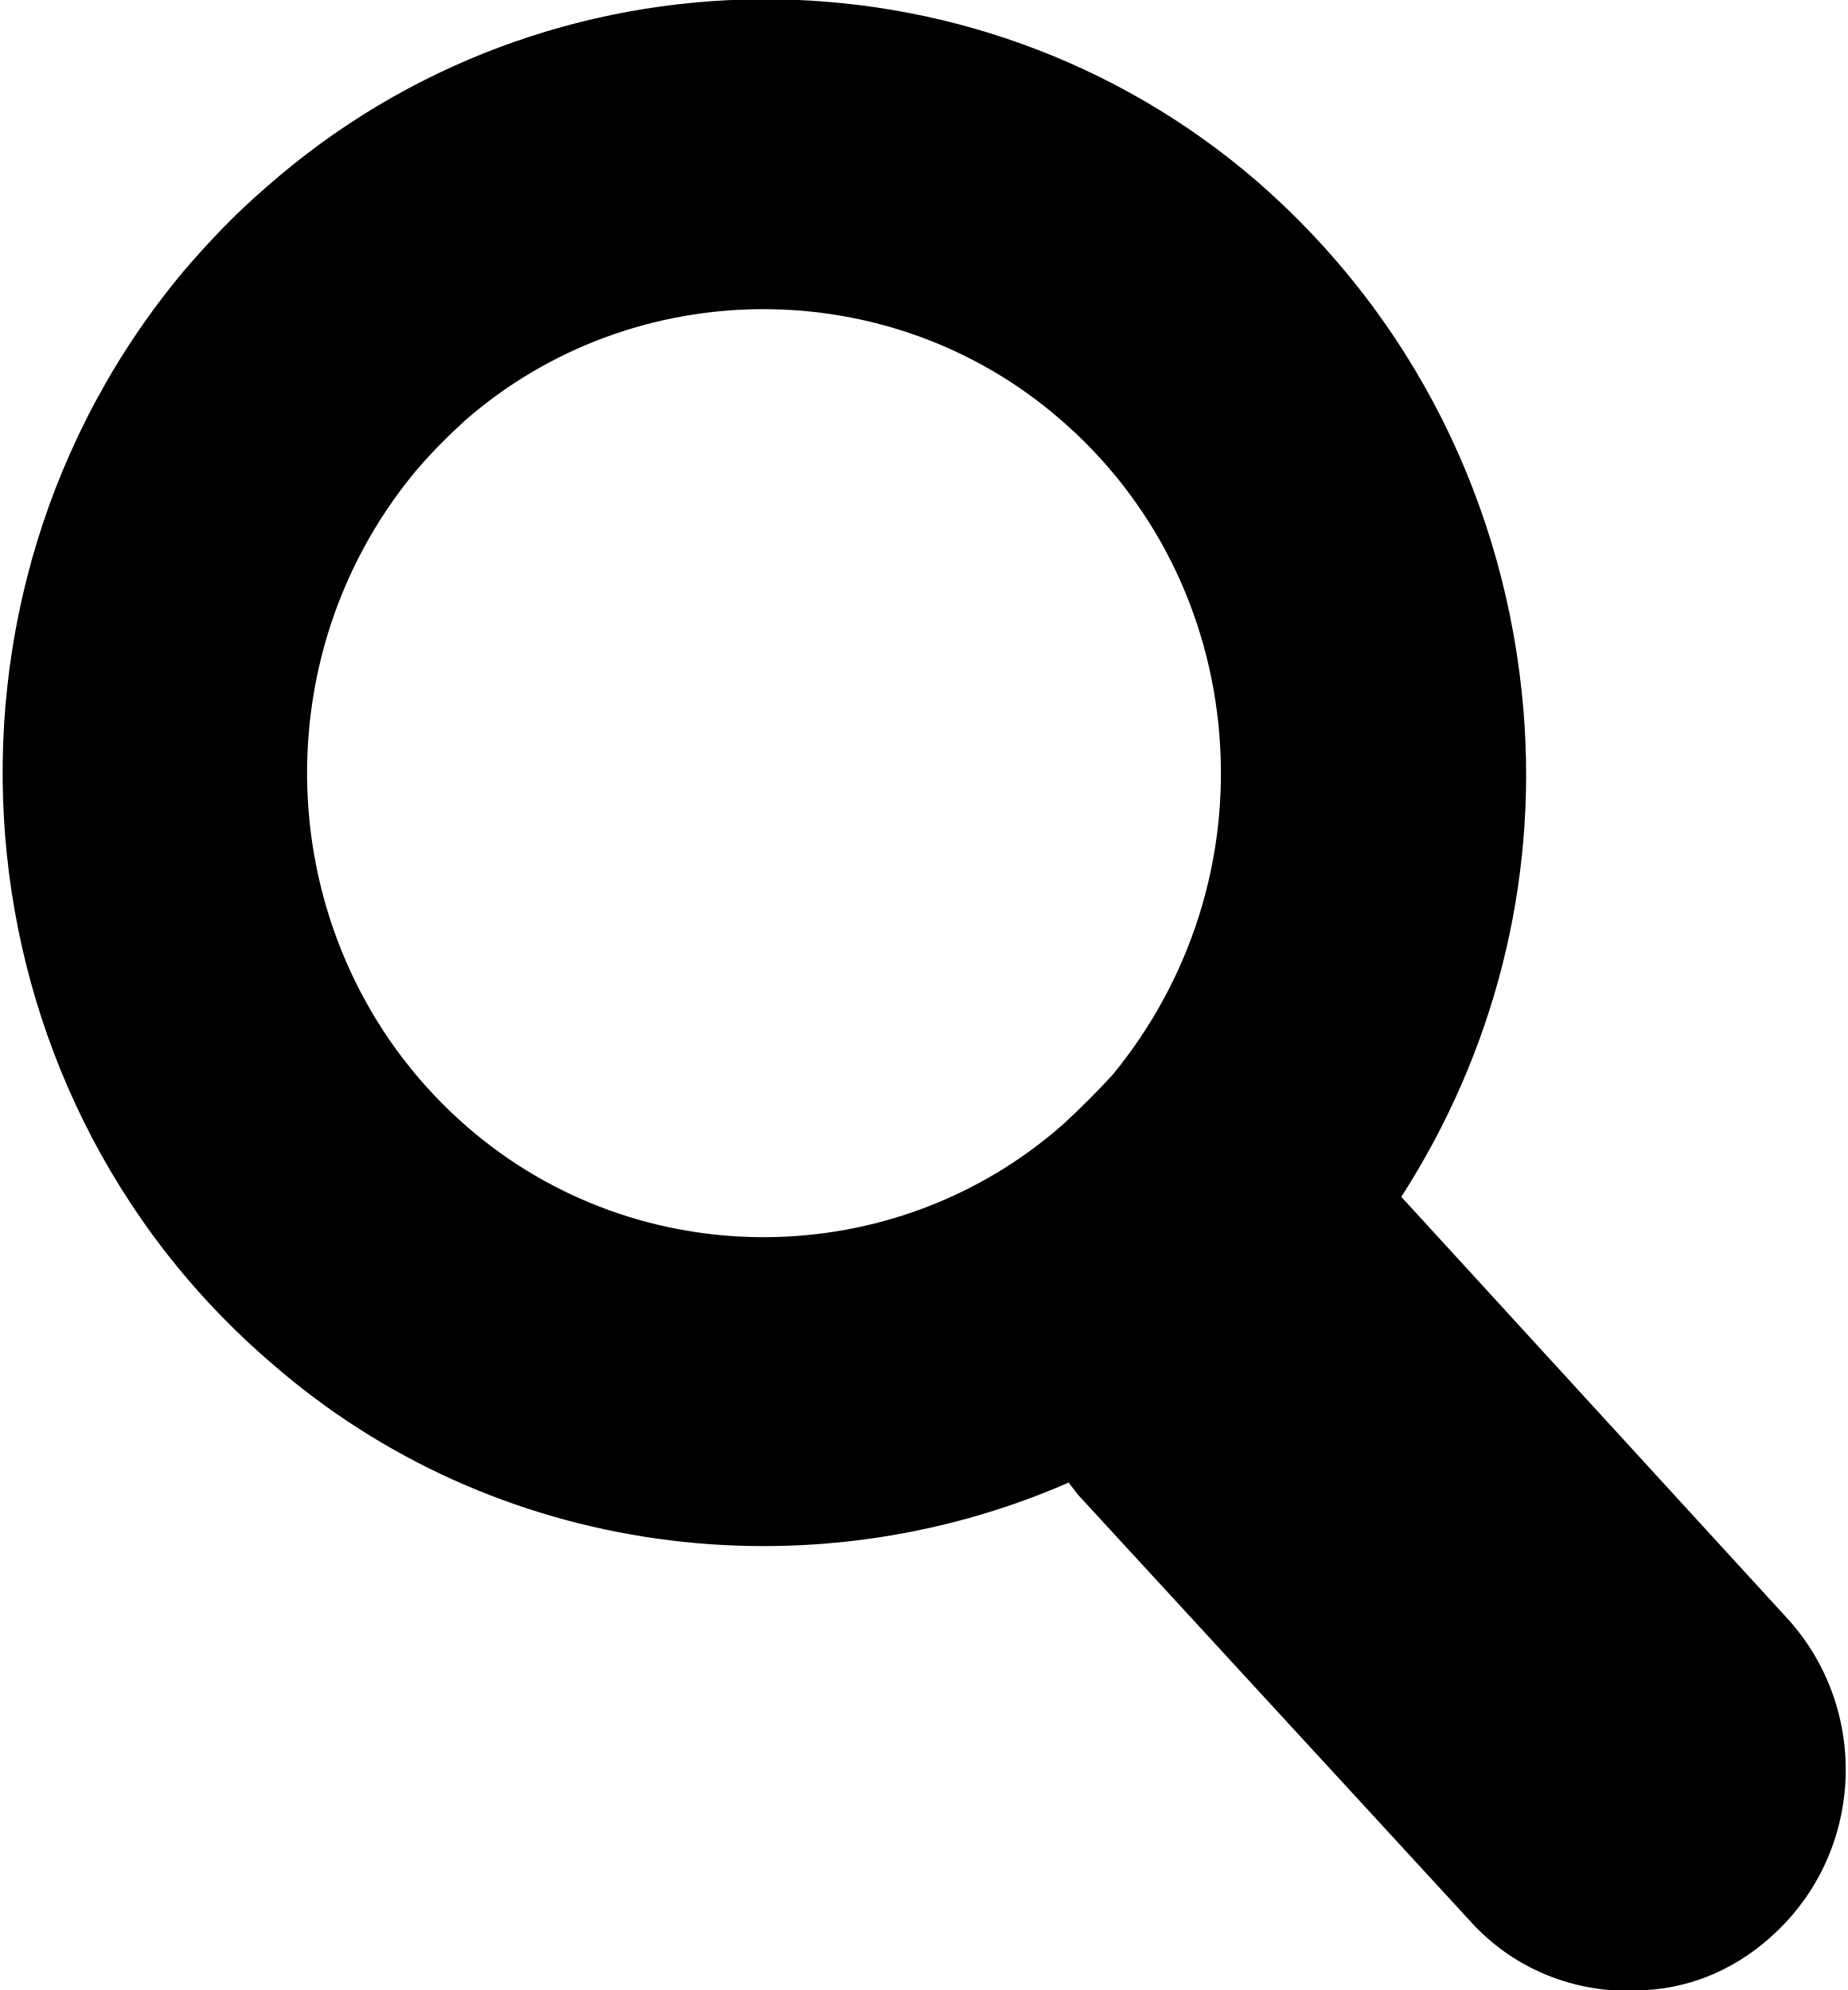
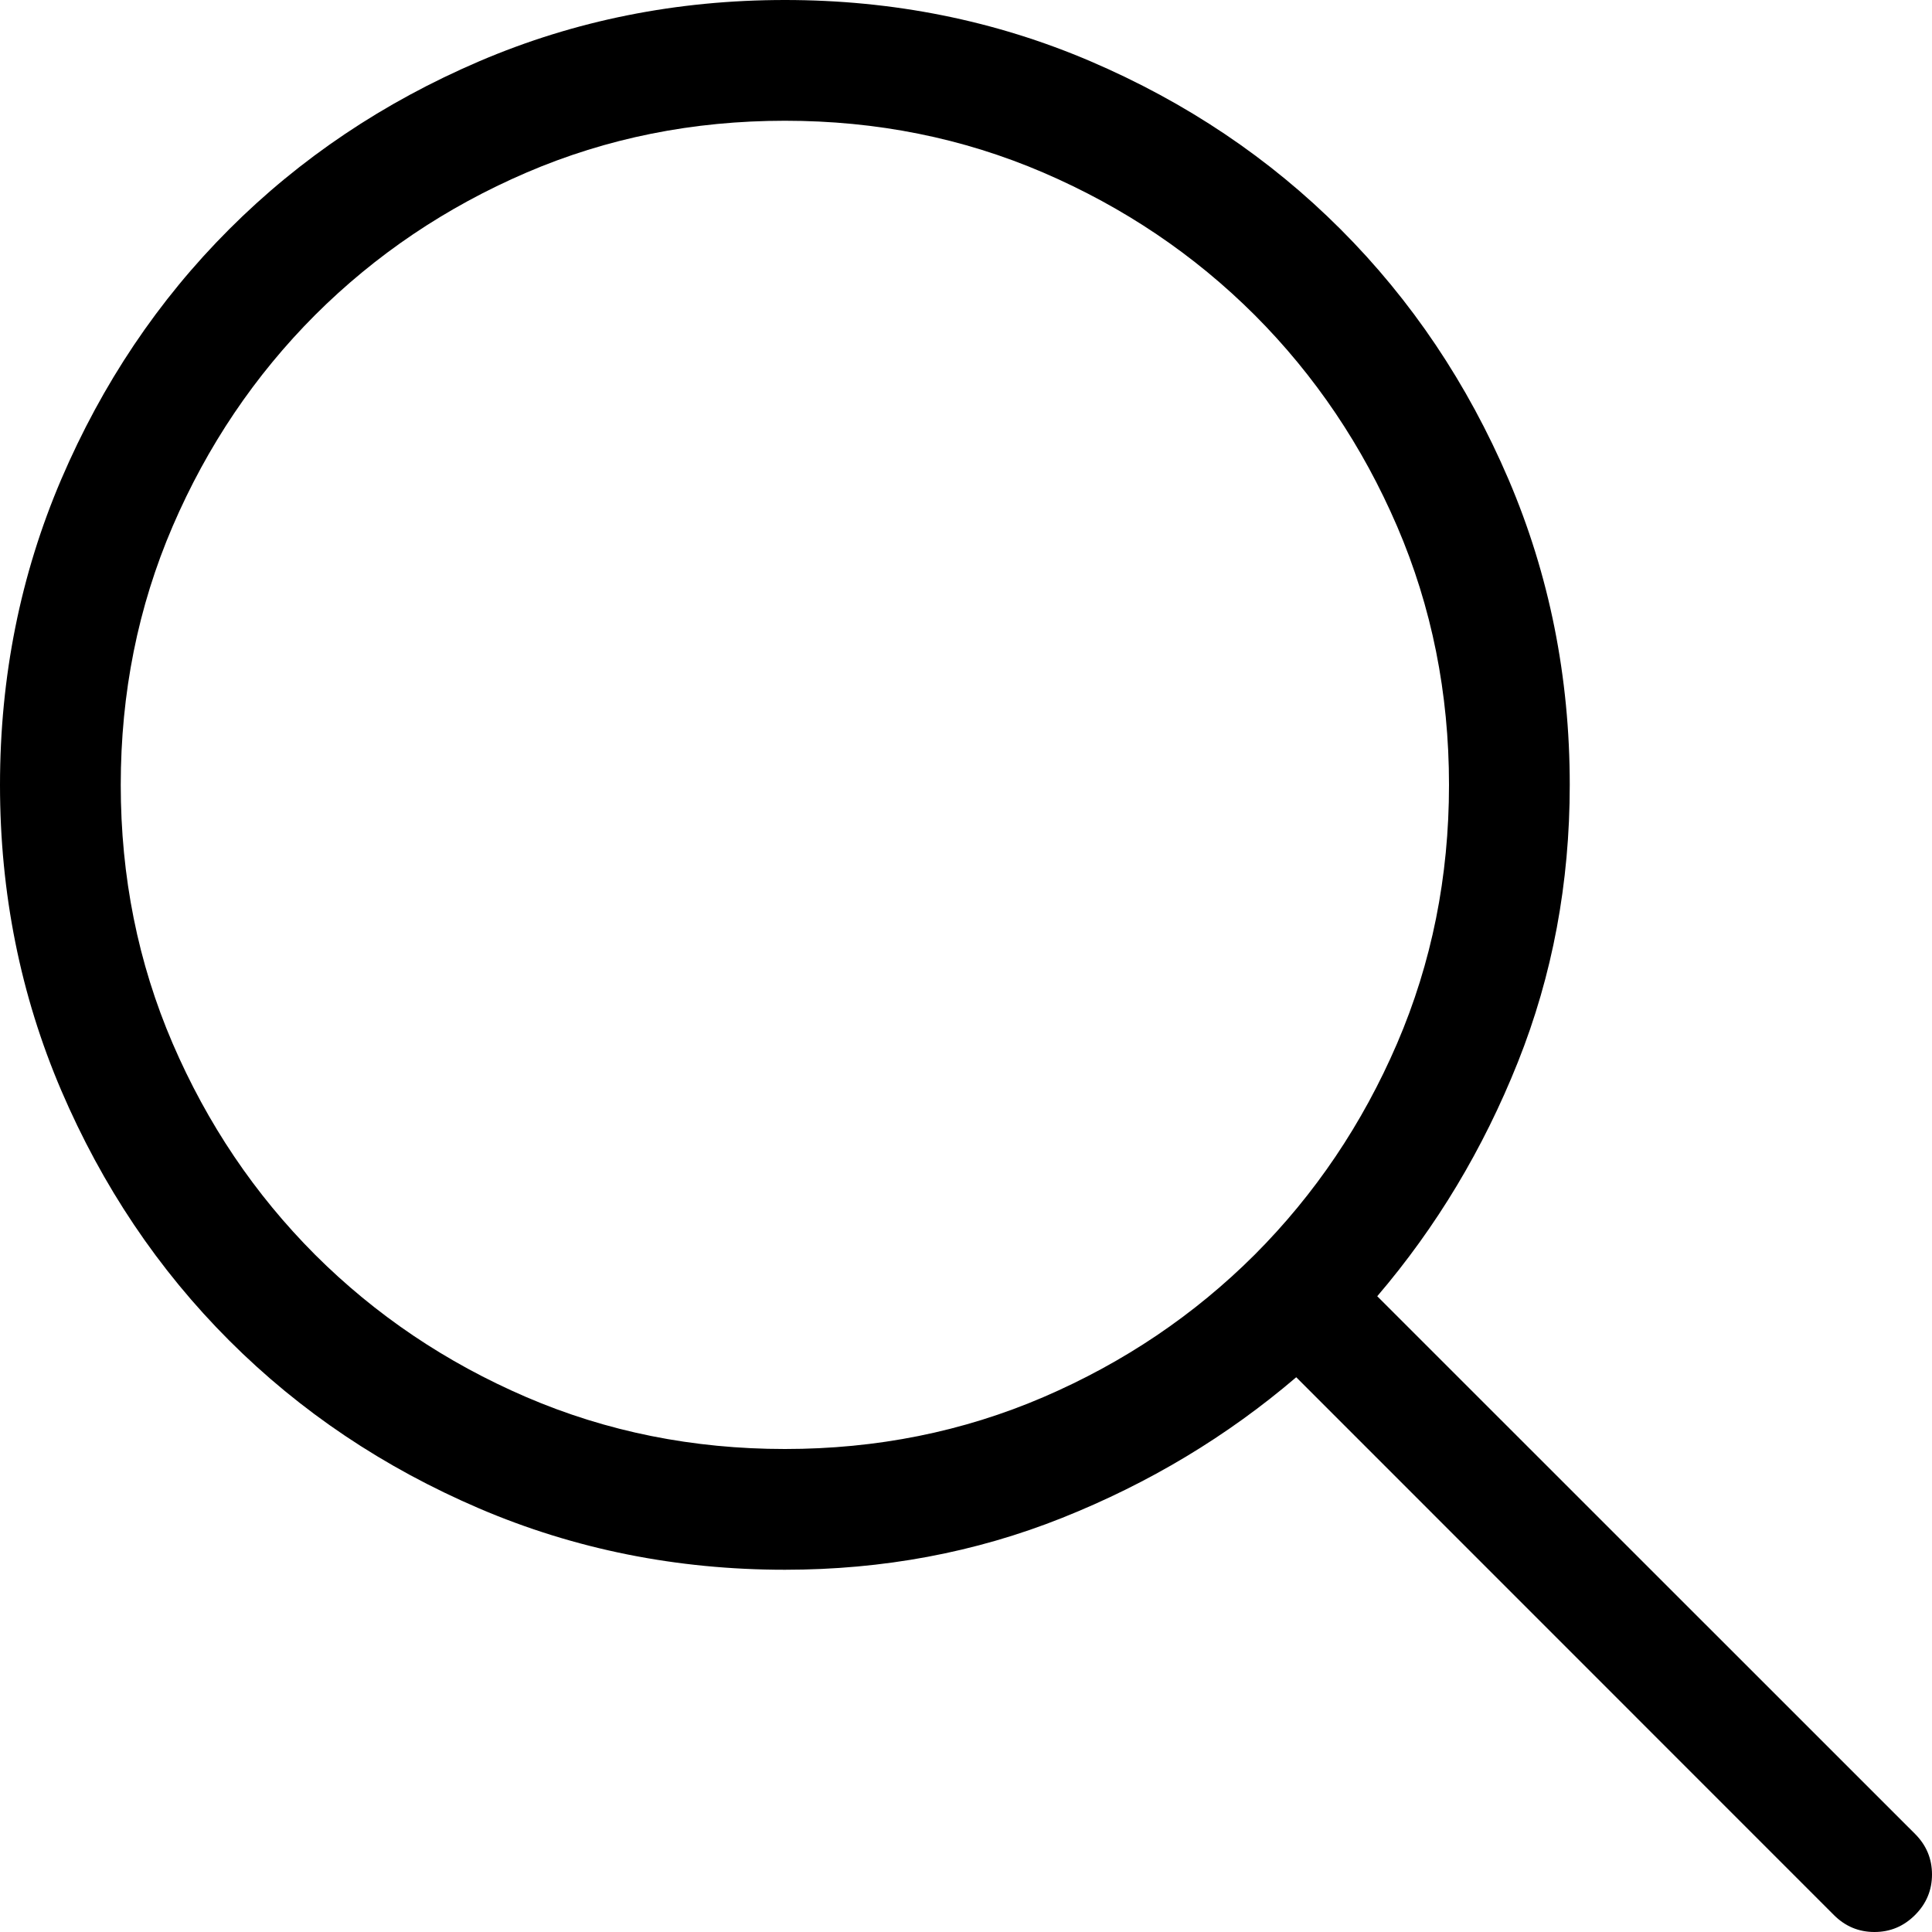
- <svg xmlns="http://www.w3.org/2000/svg" width="13px" height="14px">
-   <path fill="rgb(0,0,0)" fill-rule="evenodd" d="M 12.5 13.59C 12.24 13.84 11.92 13.98 11.59 14 11.14 14.04 10.67 13.88 10.34 13.51 10.34 13.51 7.58 10.51 7.58 10.51 7.56 10.48 7.54 10.46 7.52 10.43 5.69 11.23 3.48 10.96 1.91 9.59-0.35 7.65-0.62 4.2 1.29 1.91 1.47 1.7 1.66 1.5 1.87 1.32 3.85-0.43 6.85-0.45 8.85 1.28 9.94 2.23 10.6 3.55 10.72 5 10.82 6.22 10.51 7.41 9.86 8.42 9.86 8.42 12.58 11.39 12.58 11.39 13.15 12.02 13.12 13 12.5 13.59ZM 7.46 2.95C 6.26 1.91 4.46 1.92 3.27 2.96 3.15 3.07 3.03 3.19 2.92 3.32 1.78 4.7 1.94 6.76 3.29 7.93 4.49 8.97 6.29 8.96 7.48 7.91 7.6 7.8 7.72 7.68 7.83 7.56 8.38 6.89 8.65 6.04 8.58 5.17 8.51 4.3 8.11 3.51 7.46 2.95Z" />
+ <svg xmlns="http://www.w3.org/2000/svg" width="14px" height="14px" viewBox="0 0 14 14" version="1.1">
+   <defs />
+   <g stroke="none" stroke-width="1" fill="rgb(0,0,0)" fill-rule="evenodd">
+     <g transform="translate(-648, -399)" fill="rgb(0,0,0)">
+       <g transform="translate(100, 211)">
+         <g transform="translate(439, 153)">
+           <g transform="translate(94, 0)">
+             <path d="M28.877,48.289 L24.98,44.393 C25.409,43.891 25.748,43.326 25.999,42.697 C26.25,42.068 26.375,41.398 26.375,40.688 C26.375,39.904 26.227,39.165 25.931,38.473 C25.634,37.78 25.229,37.176 24.714,36.661 C24.199,36.146 23.595,35.741 22.902,35.444 C22.21,35.148 21.471,35 20.688,35 C19.904,35 19.165,35.148 18.473,35.444 C17.78,35.741 17.176,36.146 16.661,36.661 C16.146,37.176 15.741,37.78 15.444,38.473 C15.148,39.165 15,39.904 15,40.688 C15,41.471 15.148,42.21 15.444,42.902 C15.741,43.595 16.146,44.199 16.661,44.714 C17.176,45.229 17.78,45.634 18.473,45.931 C19.165,46.227 19.904,46.375 20.688,46.375 C21.398,46.375 22.068,46.25 22.697,45.999 C23.326,45.748 23.891,45.409 24.393,44.98 L28.289,48.877 C28.371,48.959 28.469,49 28.583,49 C28.697,49 28.795,48.959 28.877,48.877 C28.959,48.795 29,48.697 29,48.583 C29,48.469 28.959,48.371 28.877,48.289 L28.877,48.289 Z M20.688,45.5 C20.022,45.5 19.398,45.375 18.814,45.124 C18.231,44.873 17.721,44.529 17.283,44.092 C16.846,43.654 16.502,43.144 16.251,42.561 C16,41.977 15.875,41.353 15.875,40.688 C15.875,40.022 16,39.398 16.251,38.814 C16.502,38.231 16.846,37.721 17.283,37.283 C17.721,36.846 18.231,36.502 18.814,36.251 C19.398,36 20.022,35.875 20.688,35.875 C21.353,35.875 21.977,36 22.561,36.251 C23.144,36.502 23.654,36.846 24.092,37.283 C24.529,37.721 24.873,38.231 25.124,38.814 C25.375,39.398 25.5,40.022 25.5,40.688 C25.5,41.353 25.375,41.977 25.124,42.561 C24.873,43.144 24.529,43.654 24.092,44.092 C23.654,44.529 23.144,44.873 22.561,45.124 C21.977,45.375 21.353,45.5 20.688,45.5 L20.688,45.5 Z" />
+           </g>
+         </g>
+       </g>
+     </g>
+   </g>
</svg>
